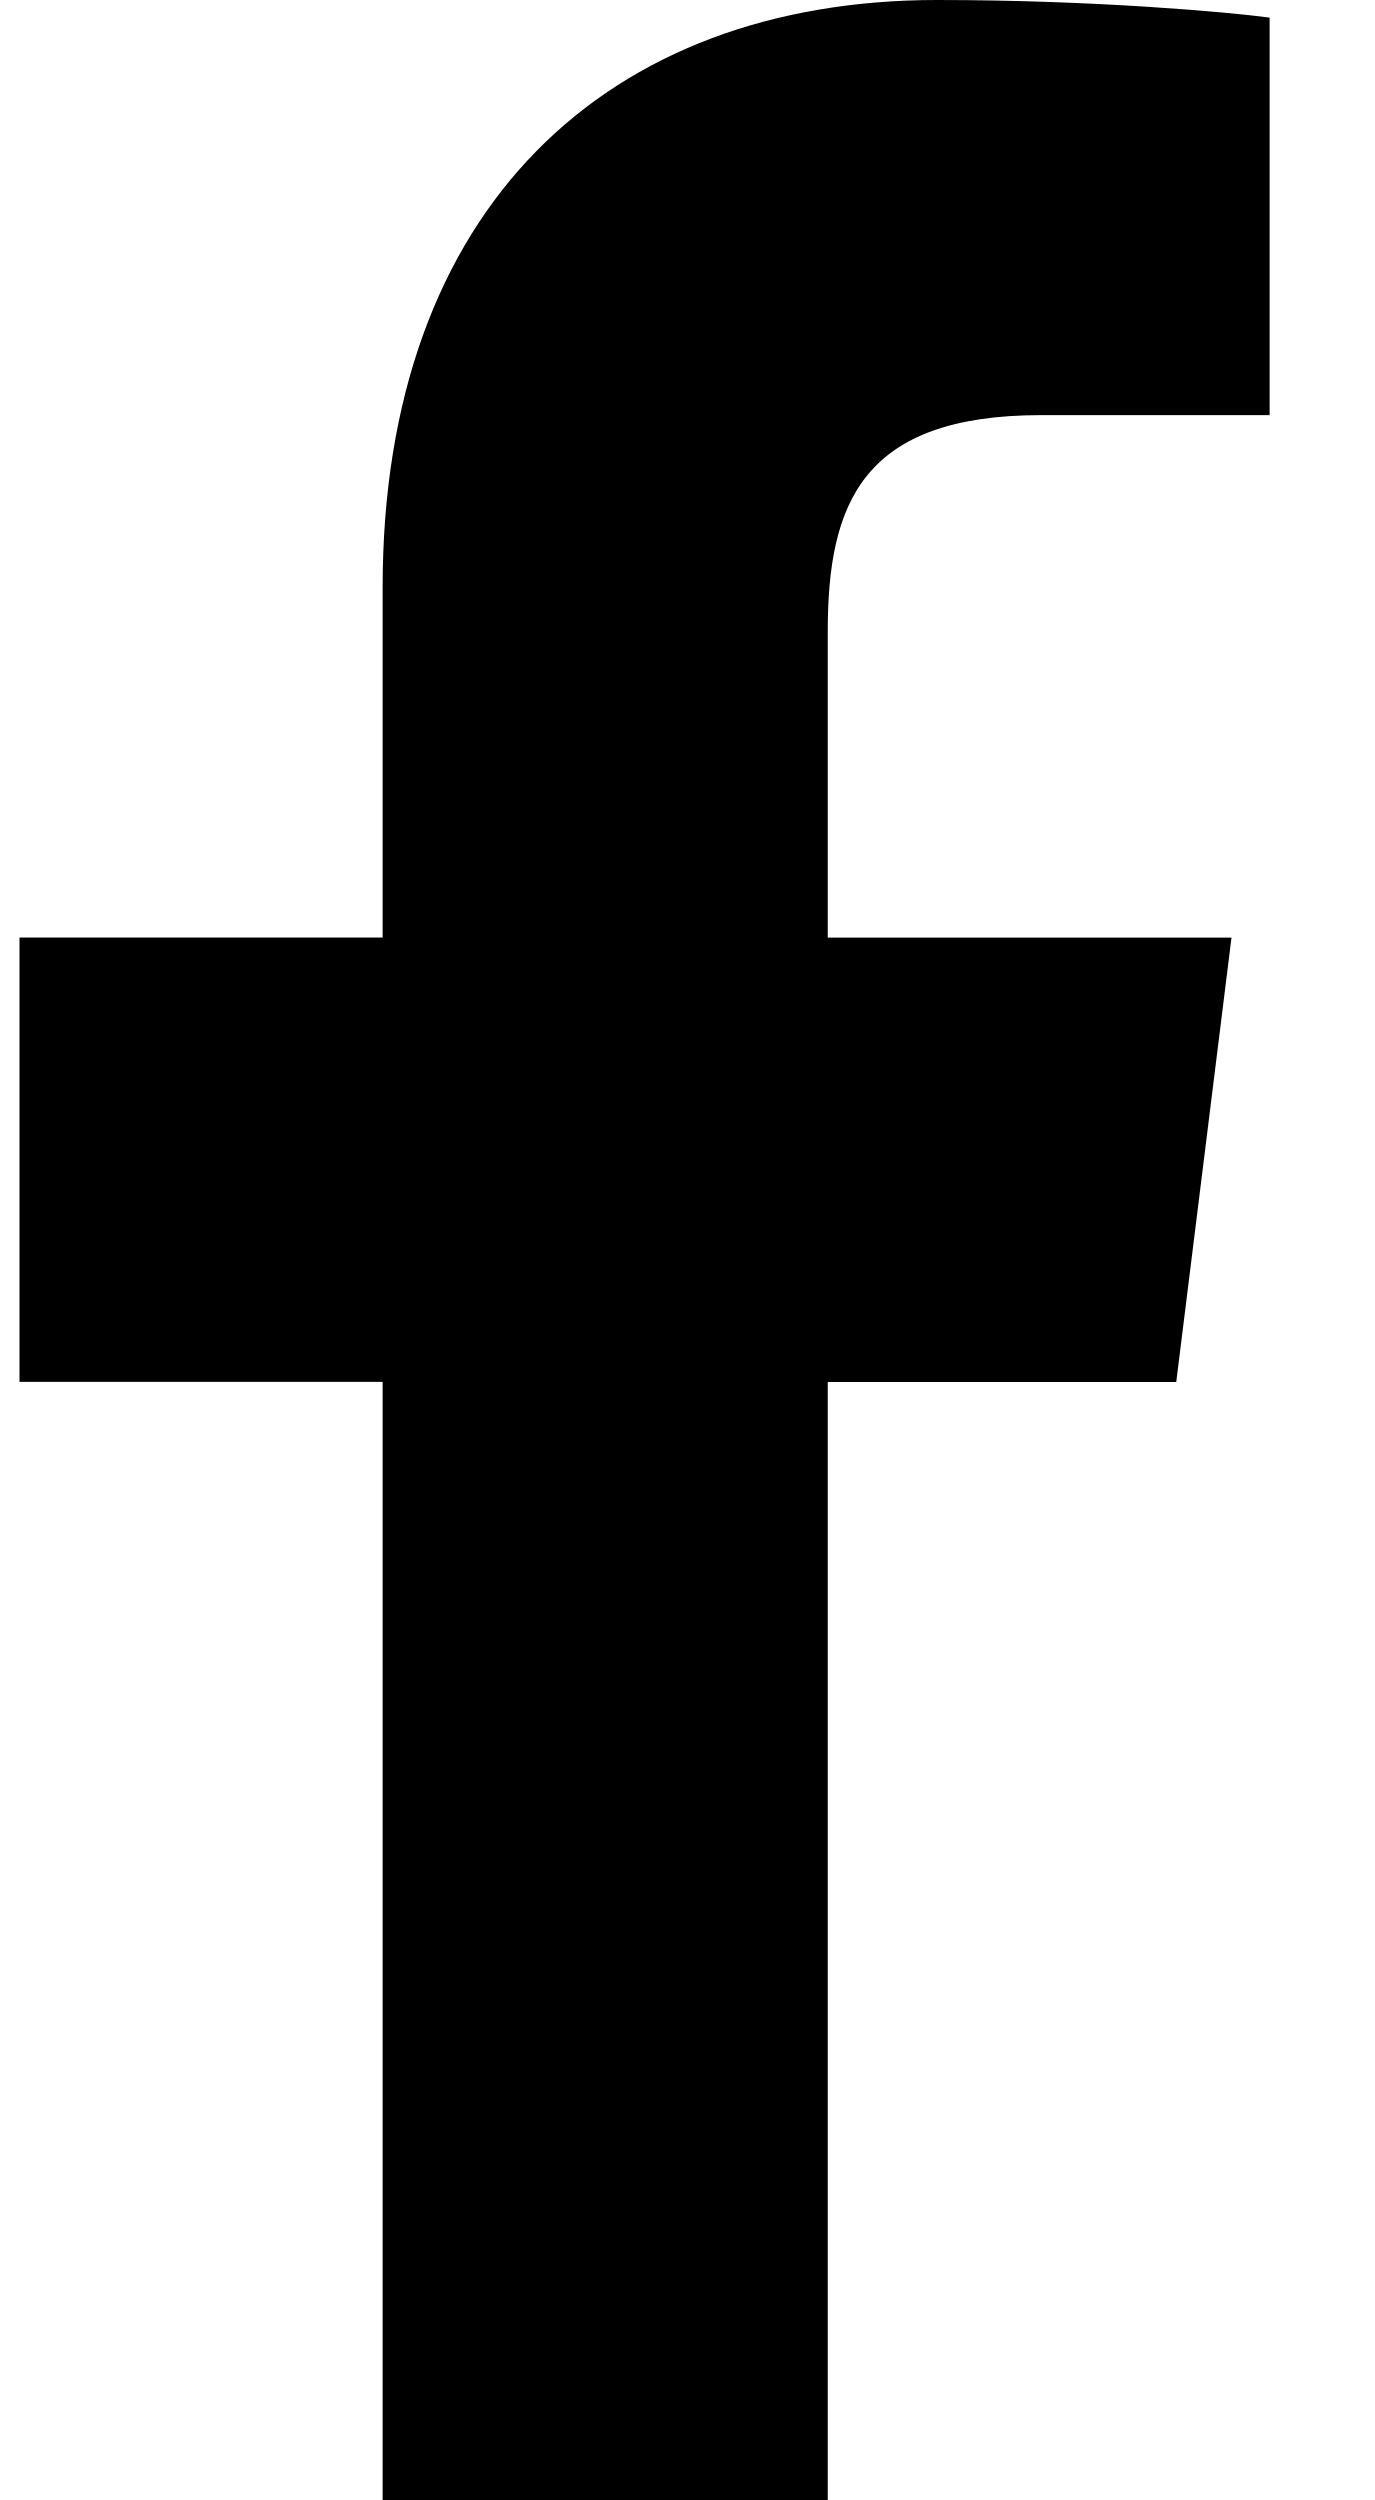
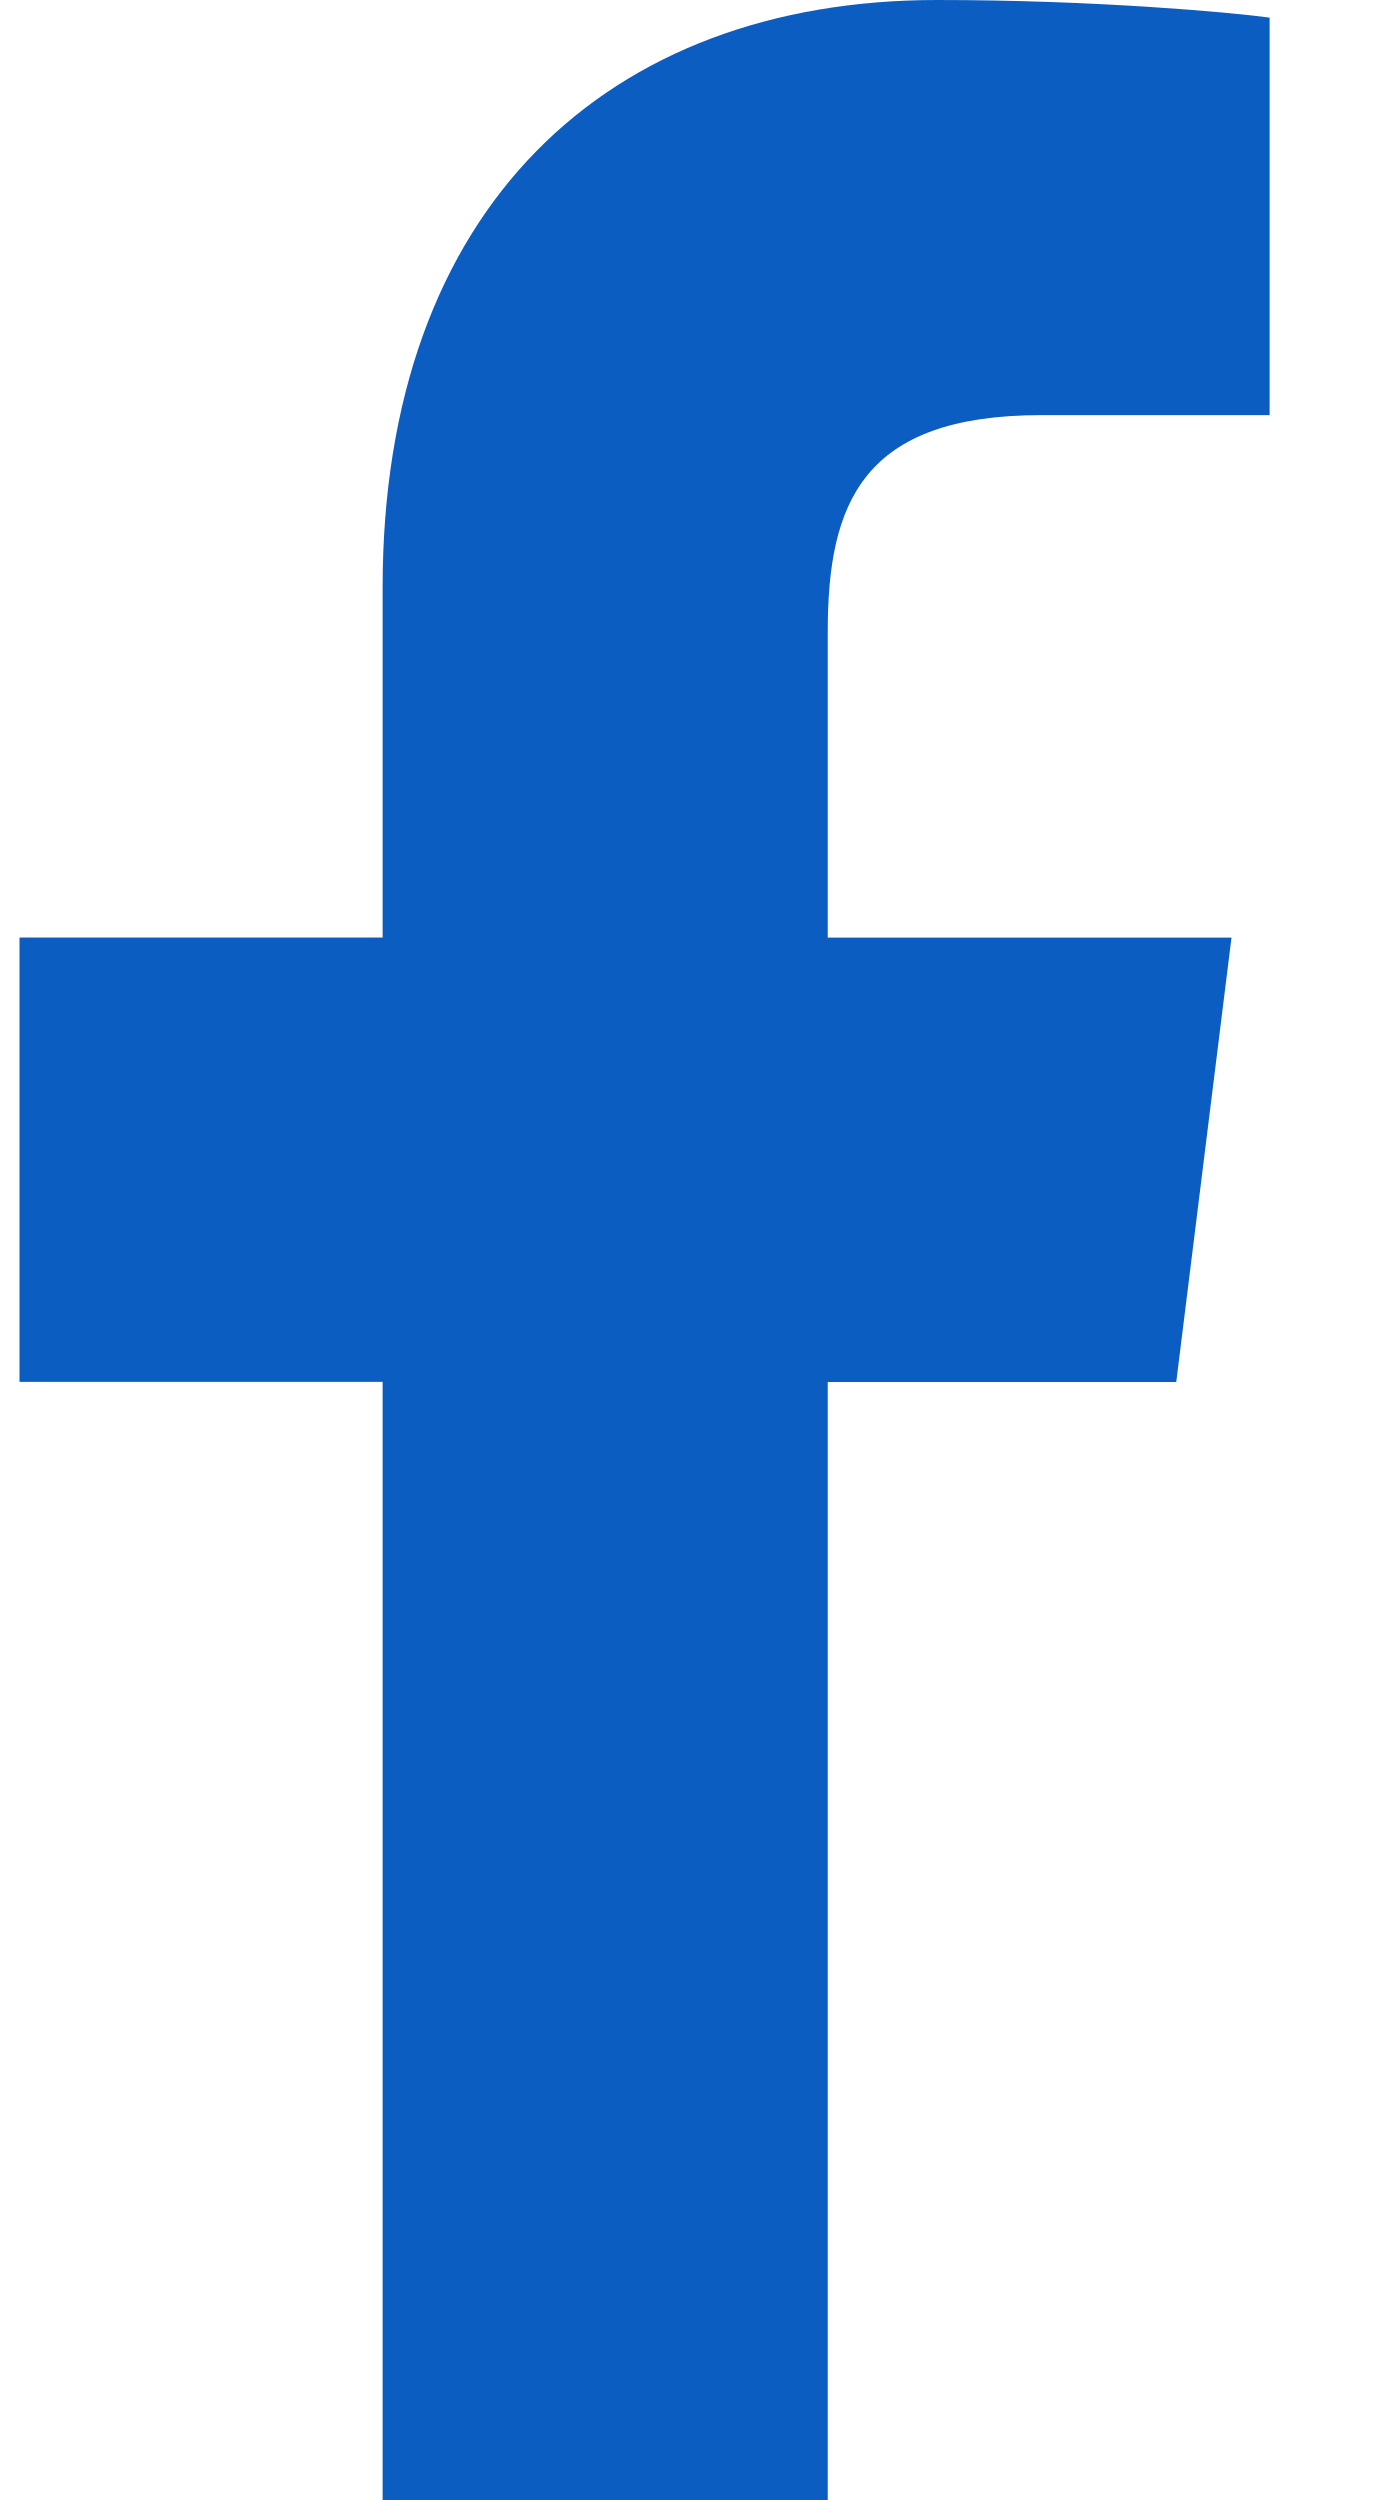
<svg xmlns="http://www.w3.org/2000/svg" width="11" height="20" viewBox="0 0 11 20" fill="none">
-   <path d="M8.331 3.321H10.157V0.141C9.842 0.098 8.758 0 7.497 0C4.864 0 3.061 1.656 3.061 4.699V7.5H0.156V11.055H3.061V20H6.622V11.056H9.41L9.852 7.501H6.622V5.052C6.622 4.024 6.899 3.321 8.331 3.321Z" fill="black" />
+   <path d="M8.331 3.321H10.157V0.141C9.842 0.098 8.758 0 7.497 0C4.864 0 3.061 1.656 3.061 4.699V7.5H0.156V11.055H3.061V20H6.622V11.056H9.41L9.852 7.501H6.622V5.052C6.622 4.024 6.899 3.321 8.331 3.321Z" fill="#0B5DC1" />
</svg>
